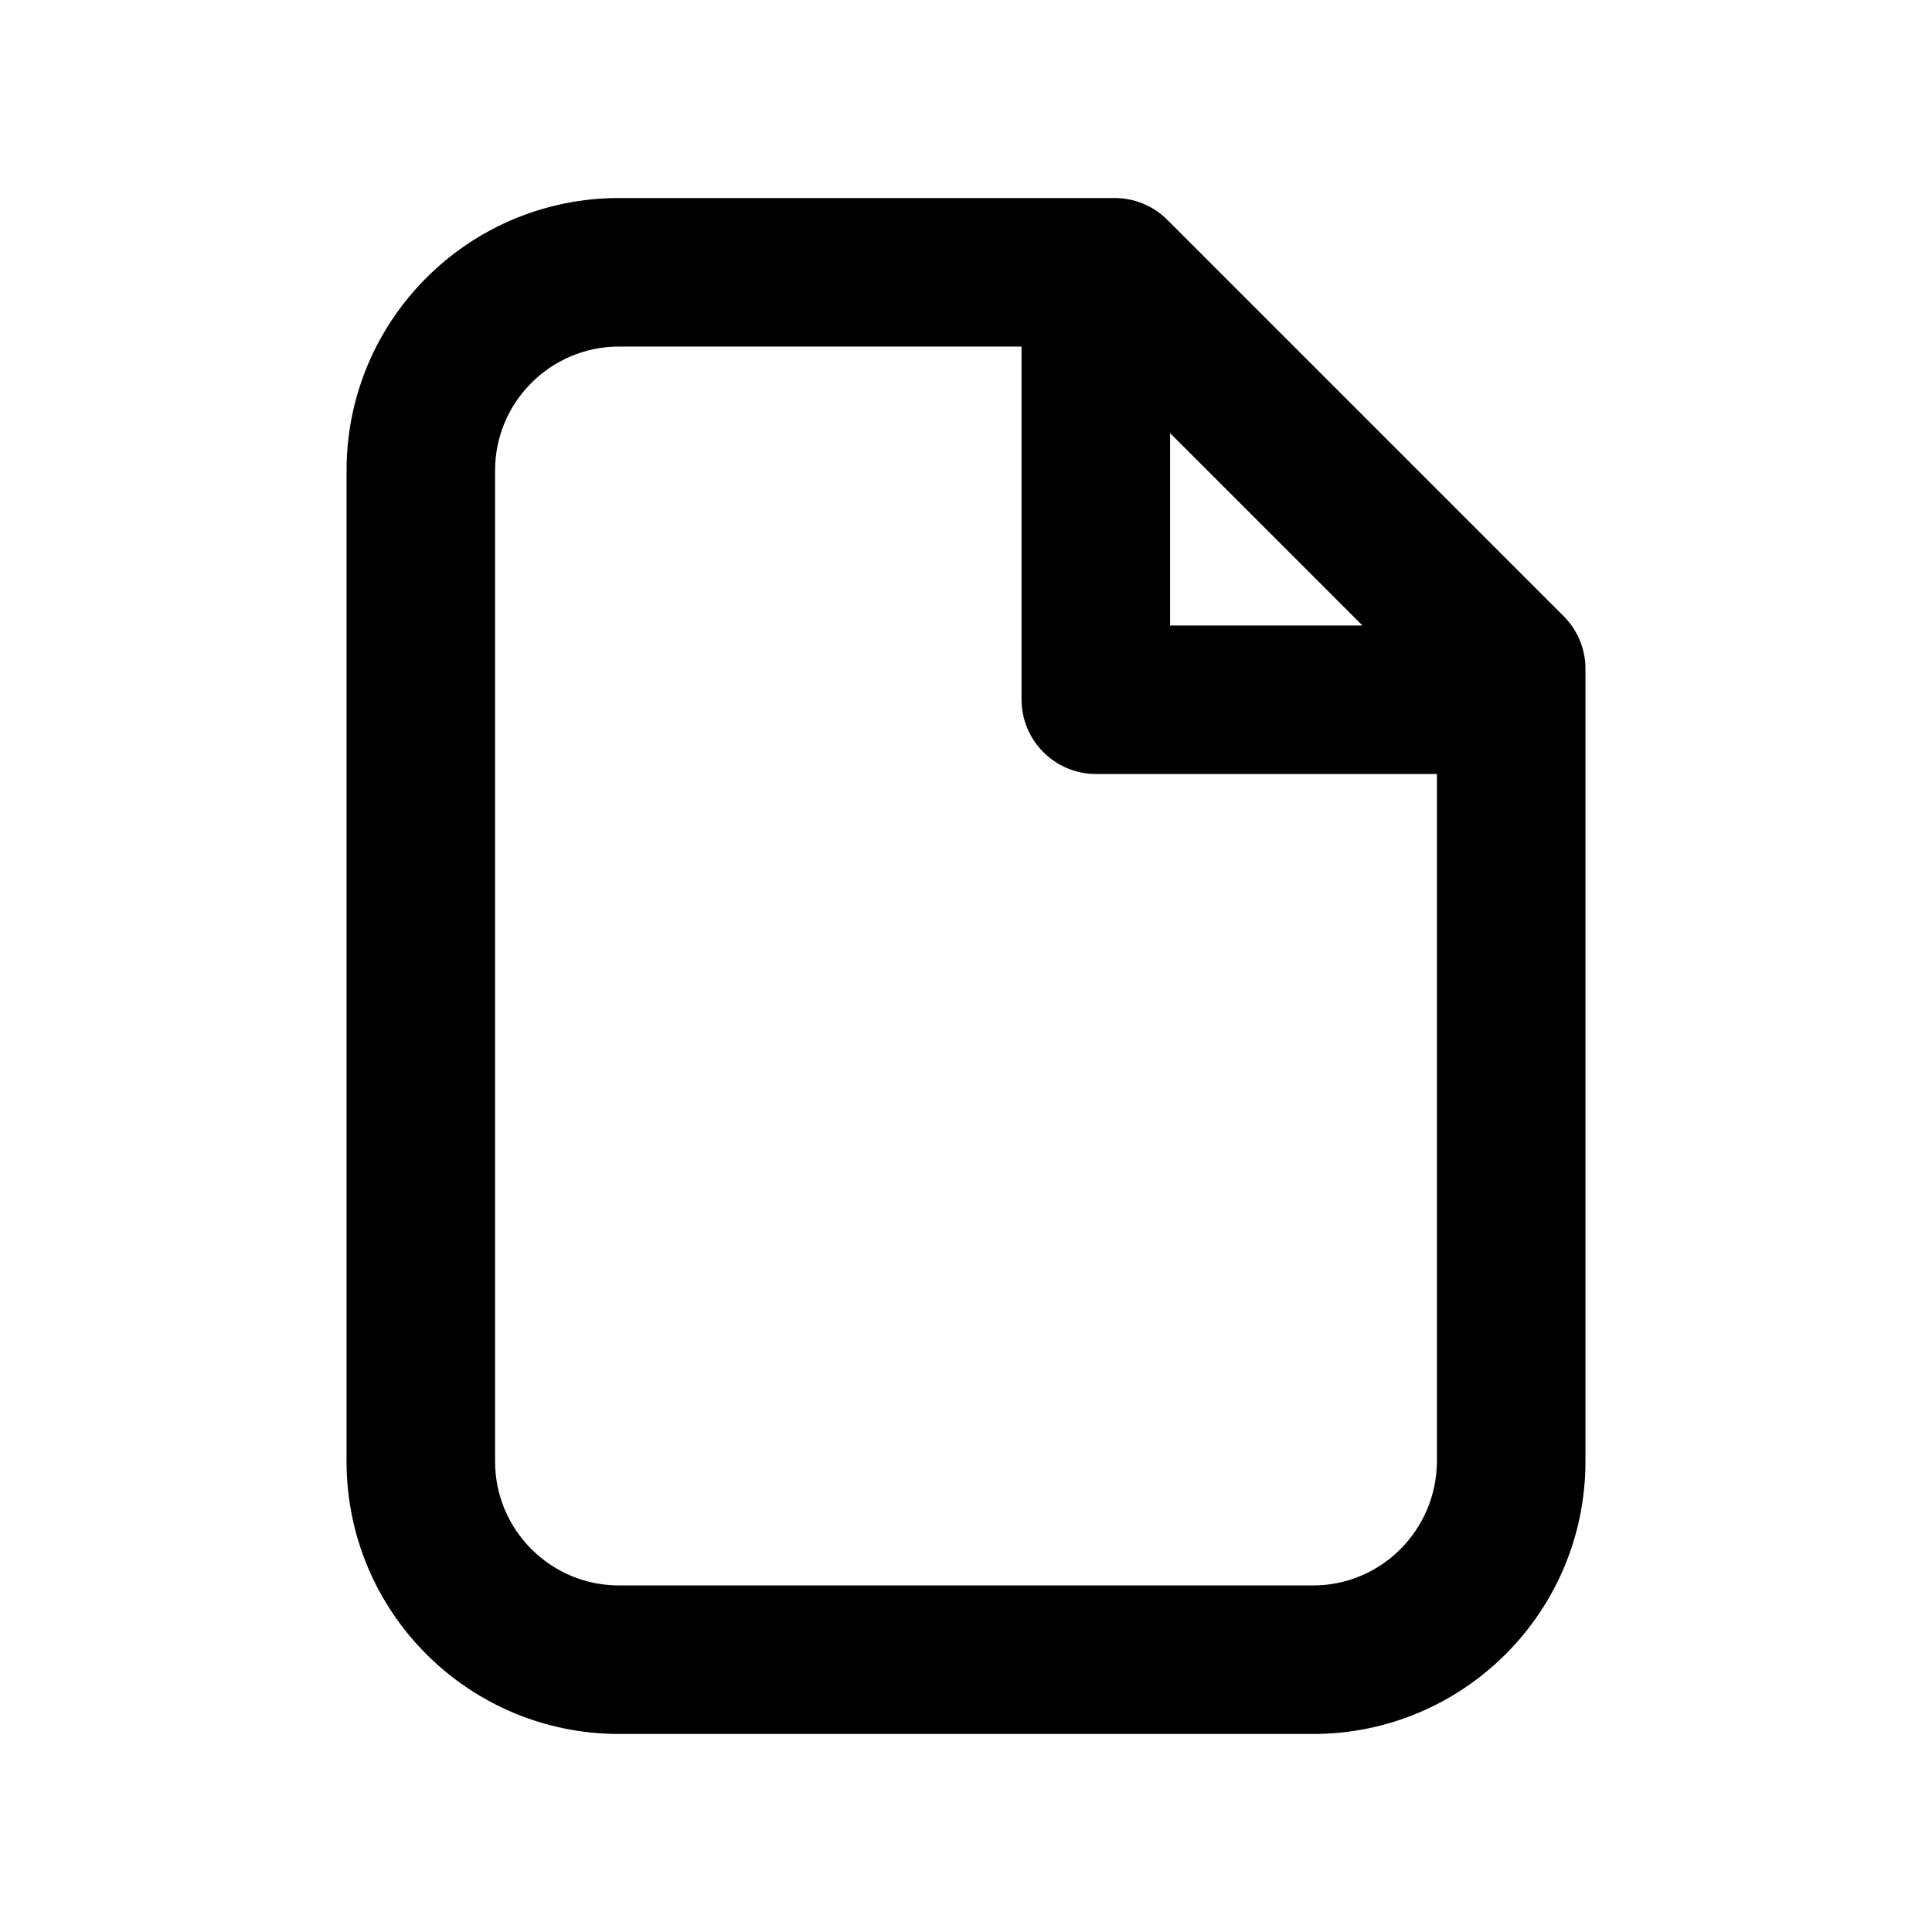
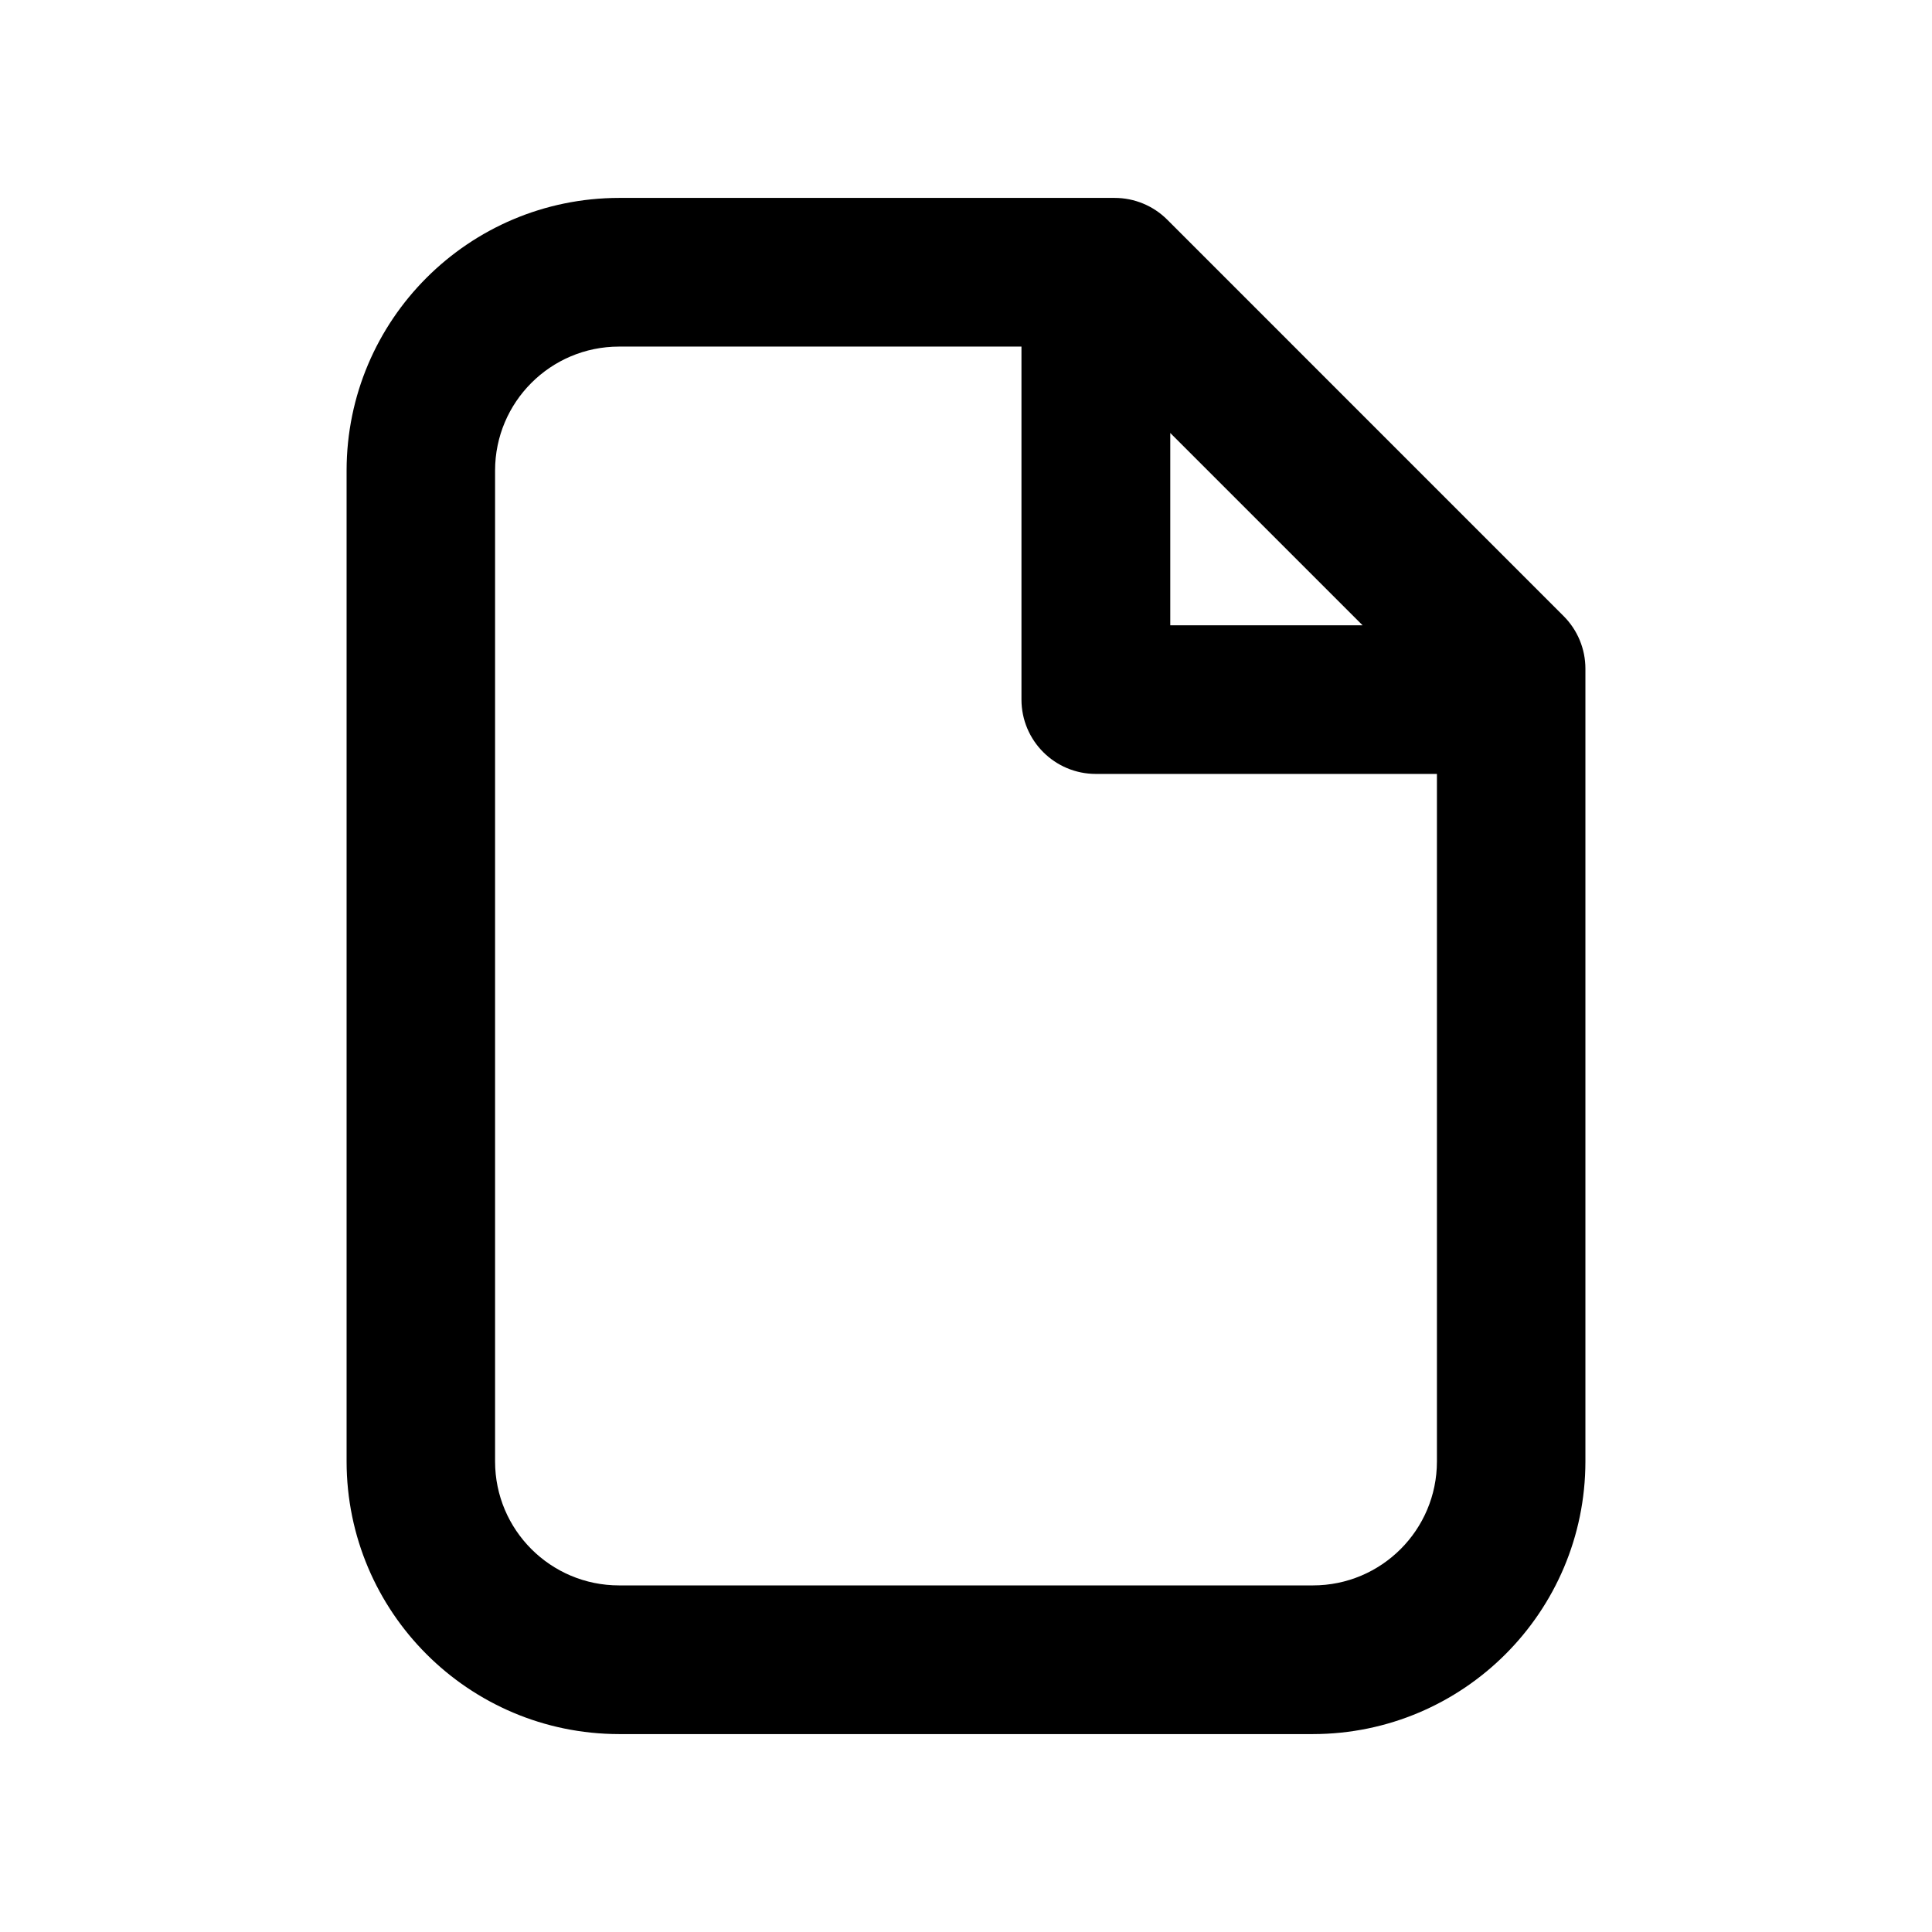
- <svg xmlns="http://www.w3.org/2000/svg" version="1.1" id="Calque_1" x="0px" y="0px" viewBox="0 0 480 480" style="enable-background:new 0 0 480 480;" xml:space="preserve">
-   <g>
-     <g id="ds44-icons">
-       <g id="pdf">
-         <path d="M388.5,153.1L290,54.6c-3.5-3.5-8.2-5.4-13.1-5.4H153.8c-37.4,0-67.7,30.3-67.7,67.7v246.2c0,37.4,30.3,67.7,67.7,67.7     h172.4c37.4,0,67.7-30.3,67.7-67.7v-197C393.9,161.2,391.9,156.5,388.5,153.1z M290.7,107.6l47.8,47.8h-47.8V107.6z M326.2,393.9     H153.8c-17,0-30.8-13.8-30.8-30.8V116.9c0-17,13.8-30.8,30.8-30.8h100v87.7c0,10.2,8.3,18.5,18.5,18.5H357v170.8     C356.9,380.1,343.2,393.9,326.2,393.9L326.2,393.9z" />
-       </g>
-     </g>
+ <svg xmlns="http://www.w3.org/2000/svg" id="ds44-icons" viewBox="0 0 480 480">
+   <g id="file">
+     <path d="M388.48,153.07,290,54.58a18.48,18.48,0,0,0-13.06-5.41H153.82a67.78,67.78,0,0,0-67.71,67.72V363.11a67.78,67.78,0,0,0,67.71,67.72H326.18a67.78,67.78,0,0,0,67.71-67.72v-197A18.47,18.47,0,0,0,388.48,153.07Zm-97.73-45.5,47.78,47.78H290.75Zm35.43,286.32H153.82A30.8,30.8,0,0,1,123,363.11V116.89a30.8,30.8,0,0,1,30.78-30.78h100v87.7a18.48,18.48,0,0,0,18.47,18.47H357V363.11A30.8,30.8,0,0,1,326.18,393.89Z" />
  </g>
</svg>
